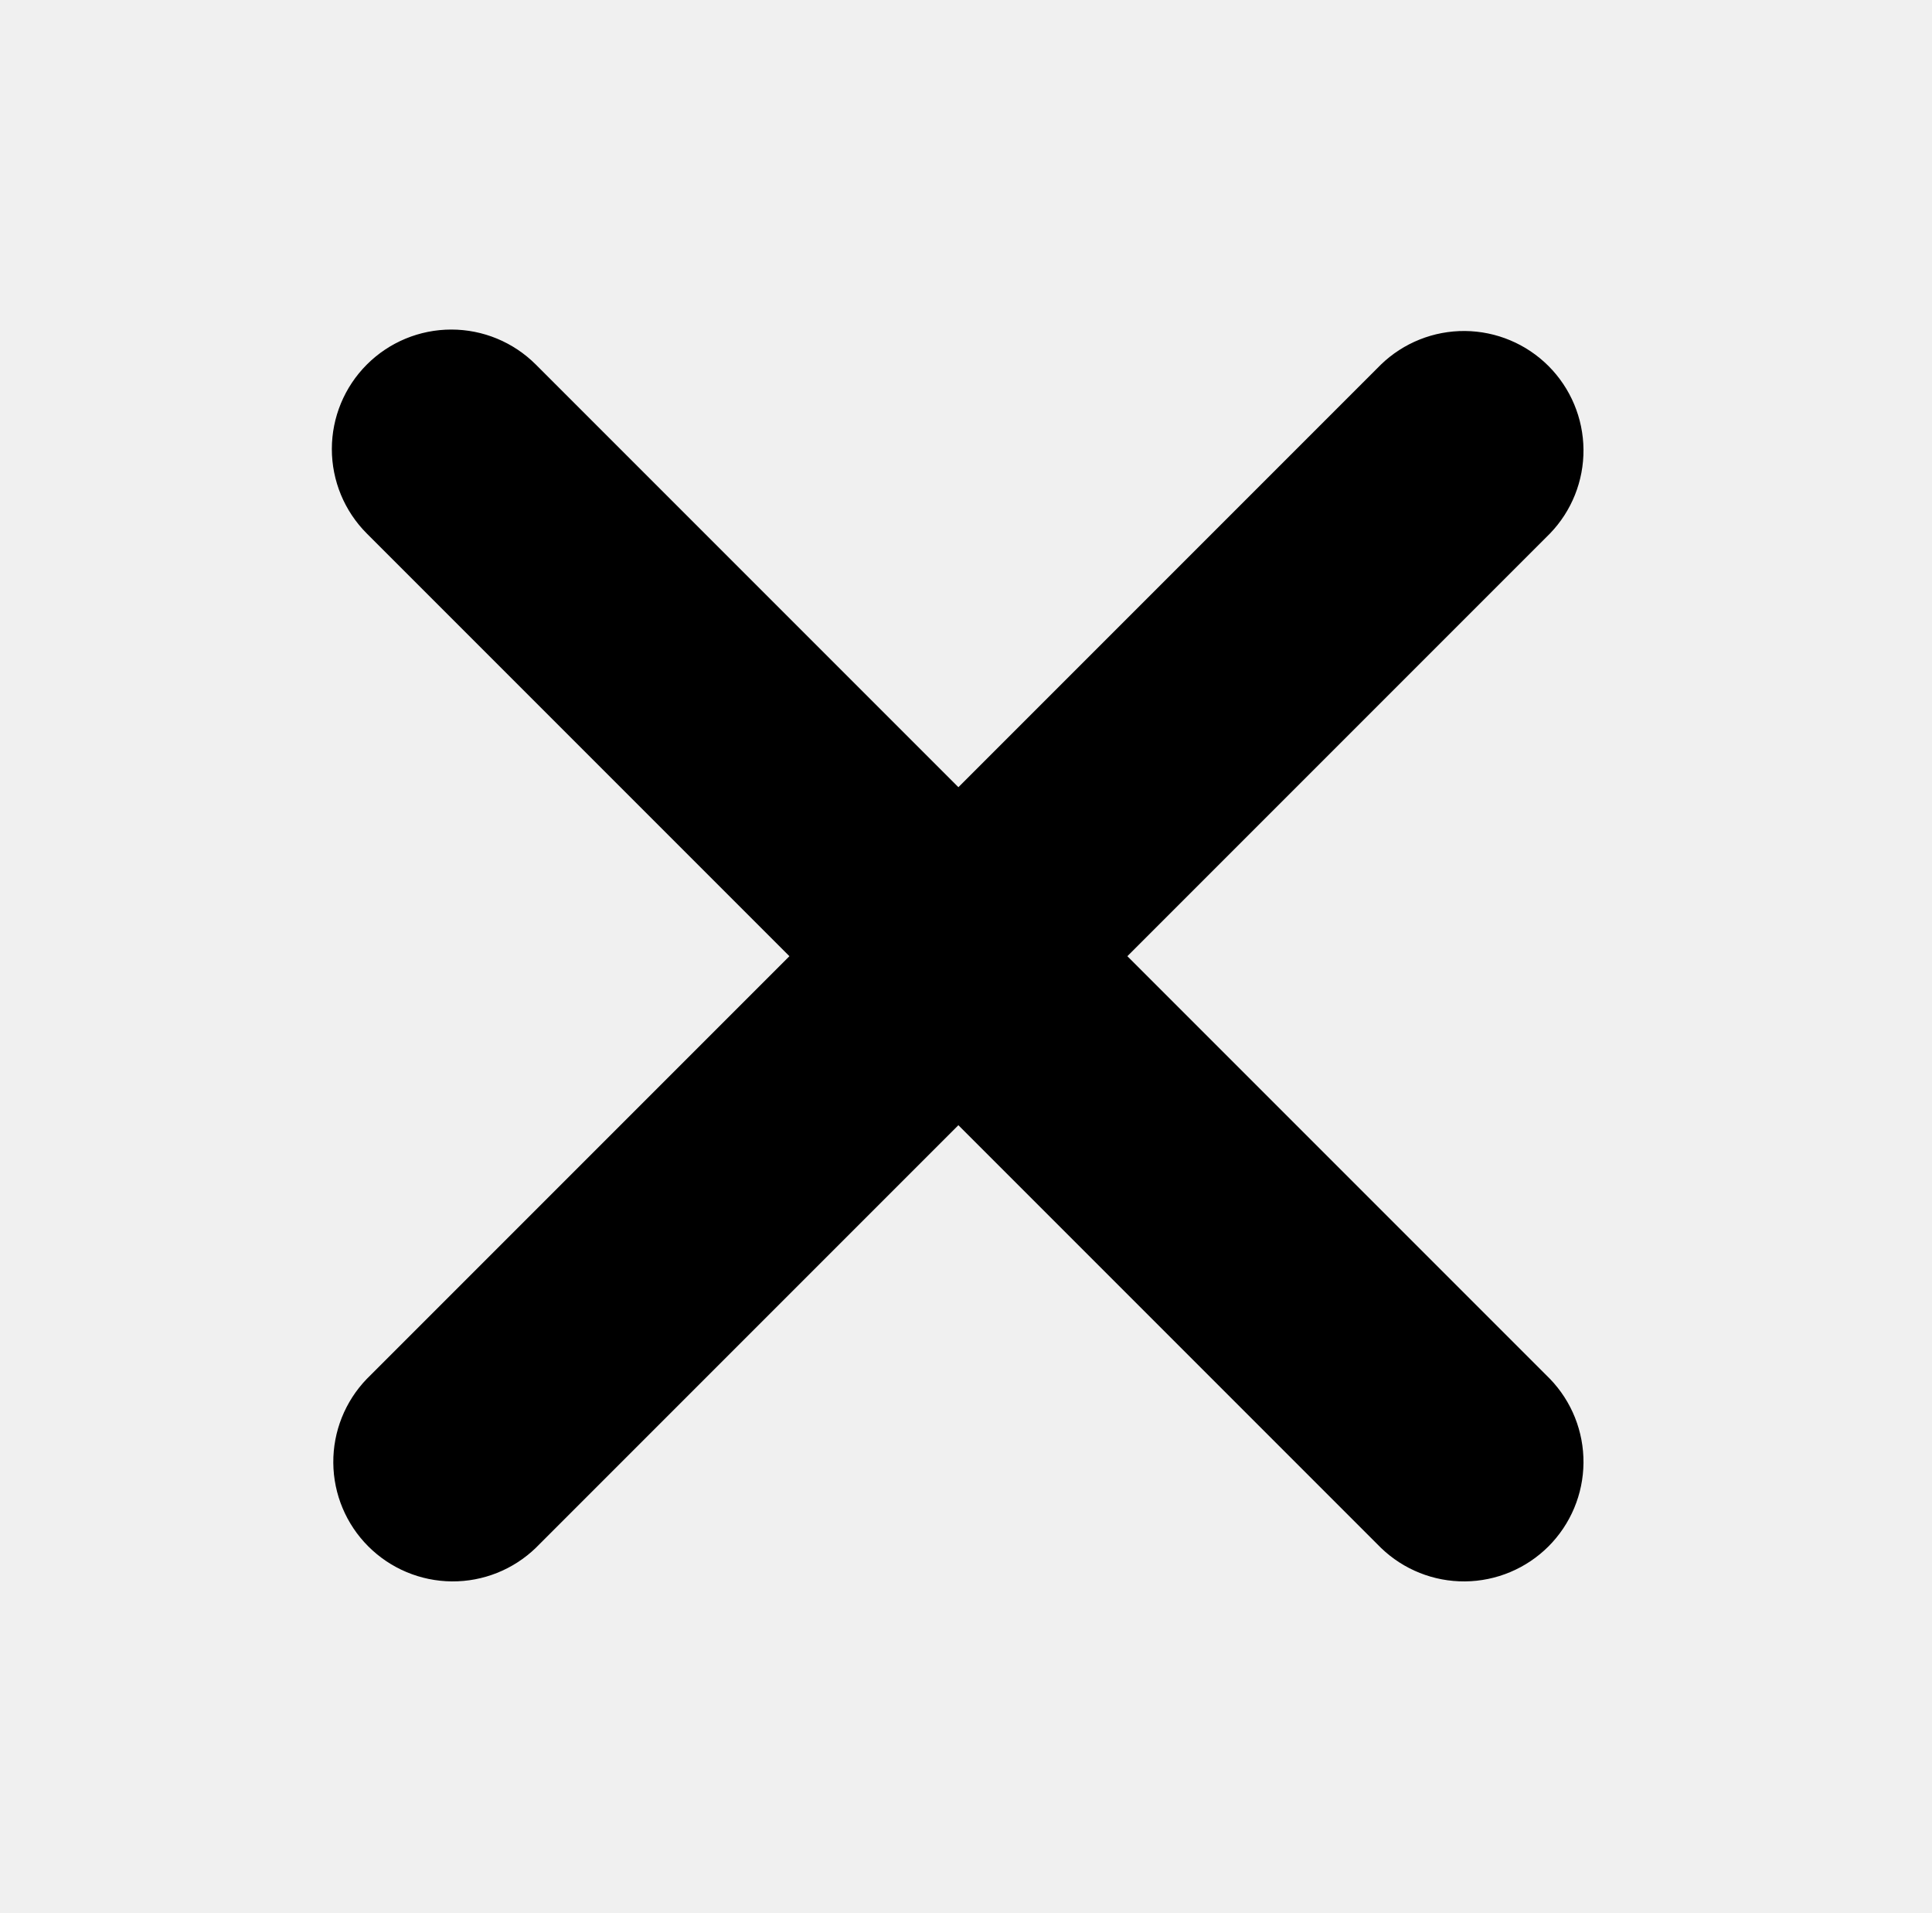
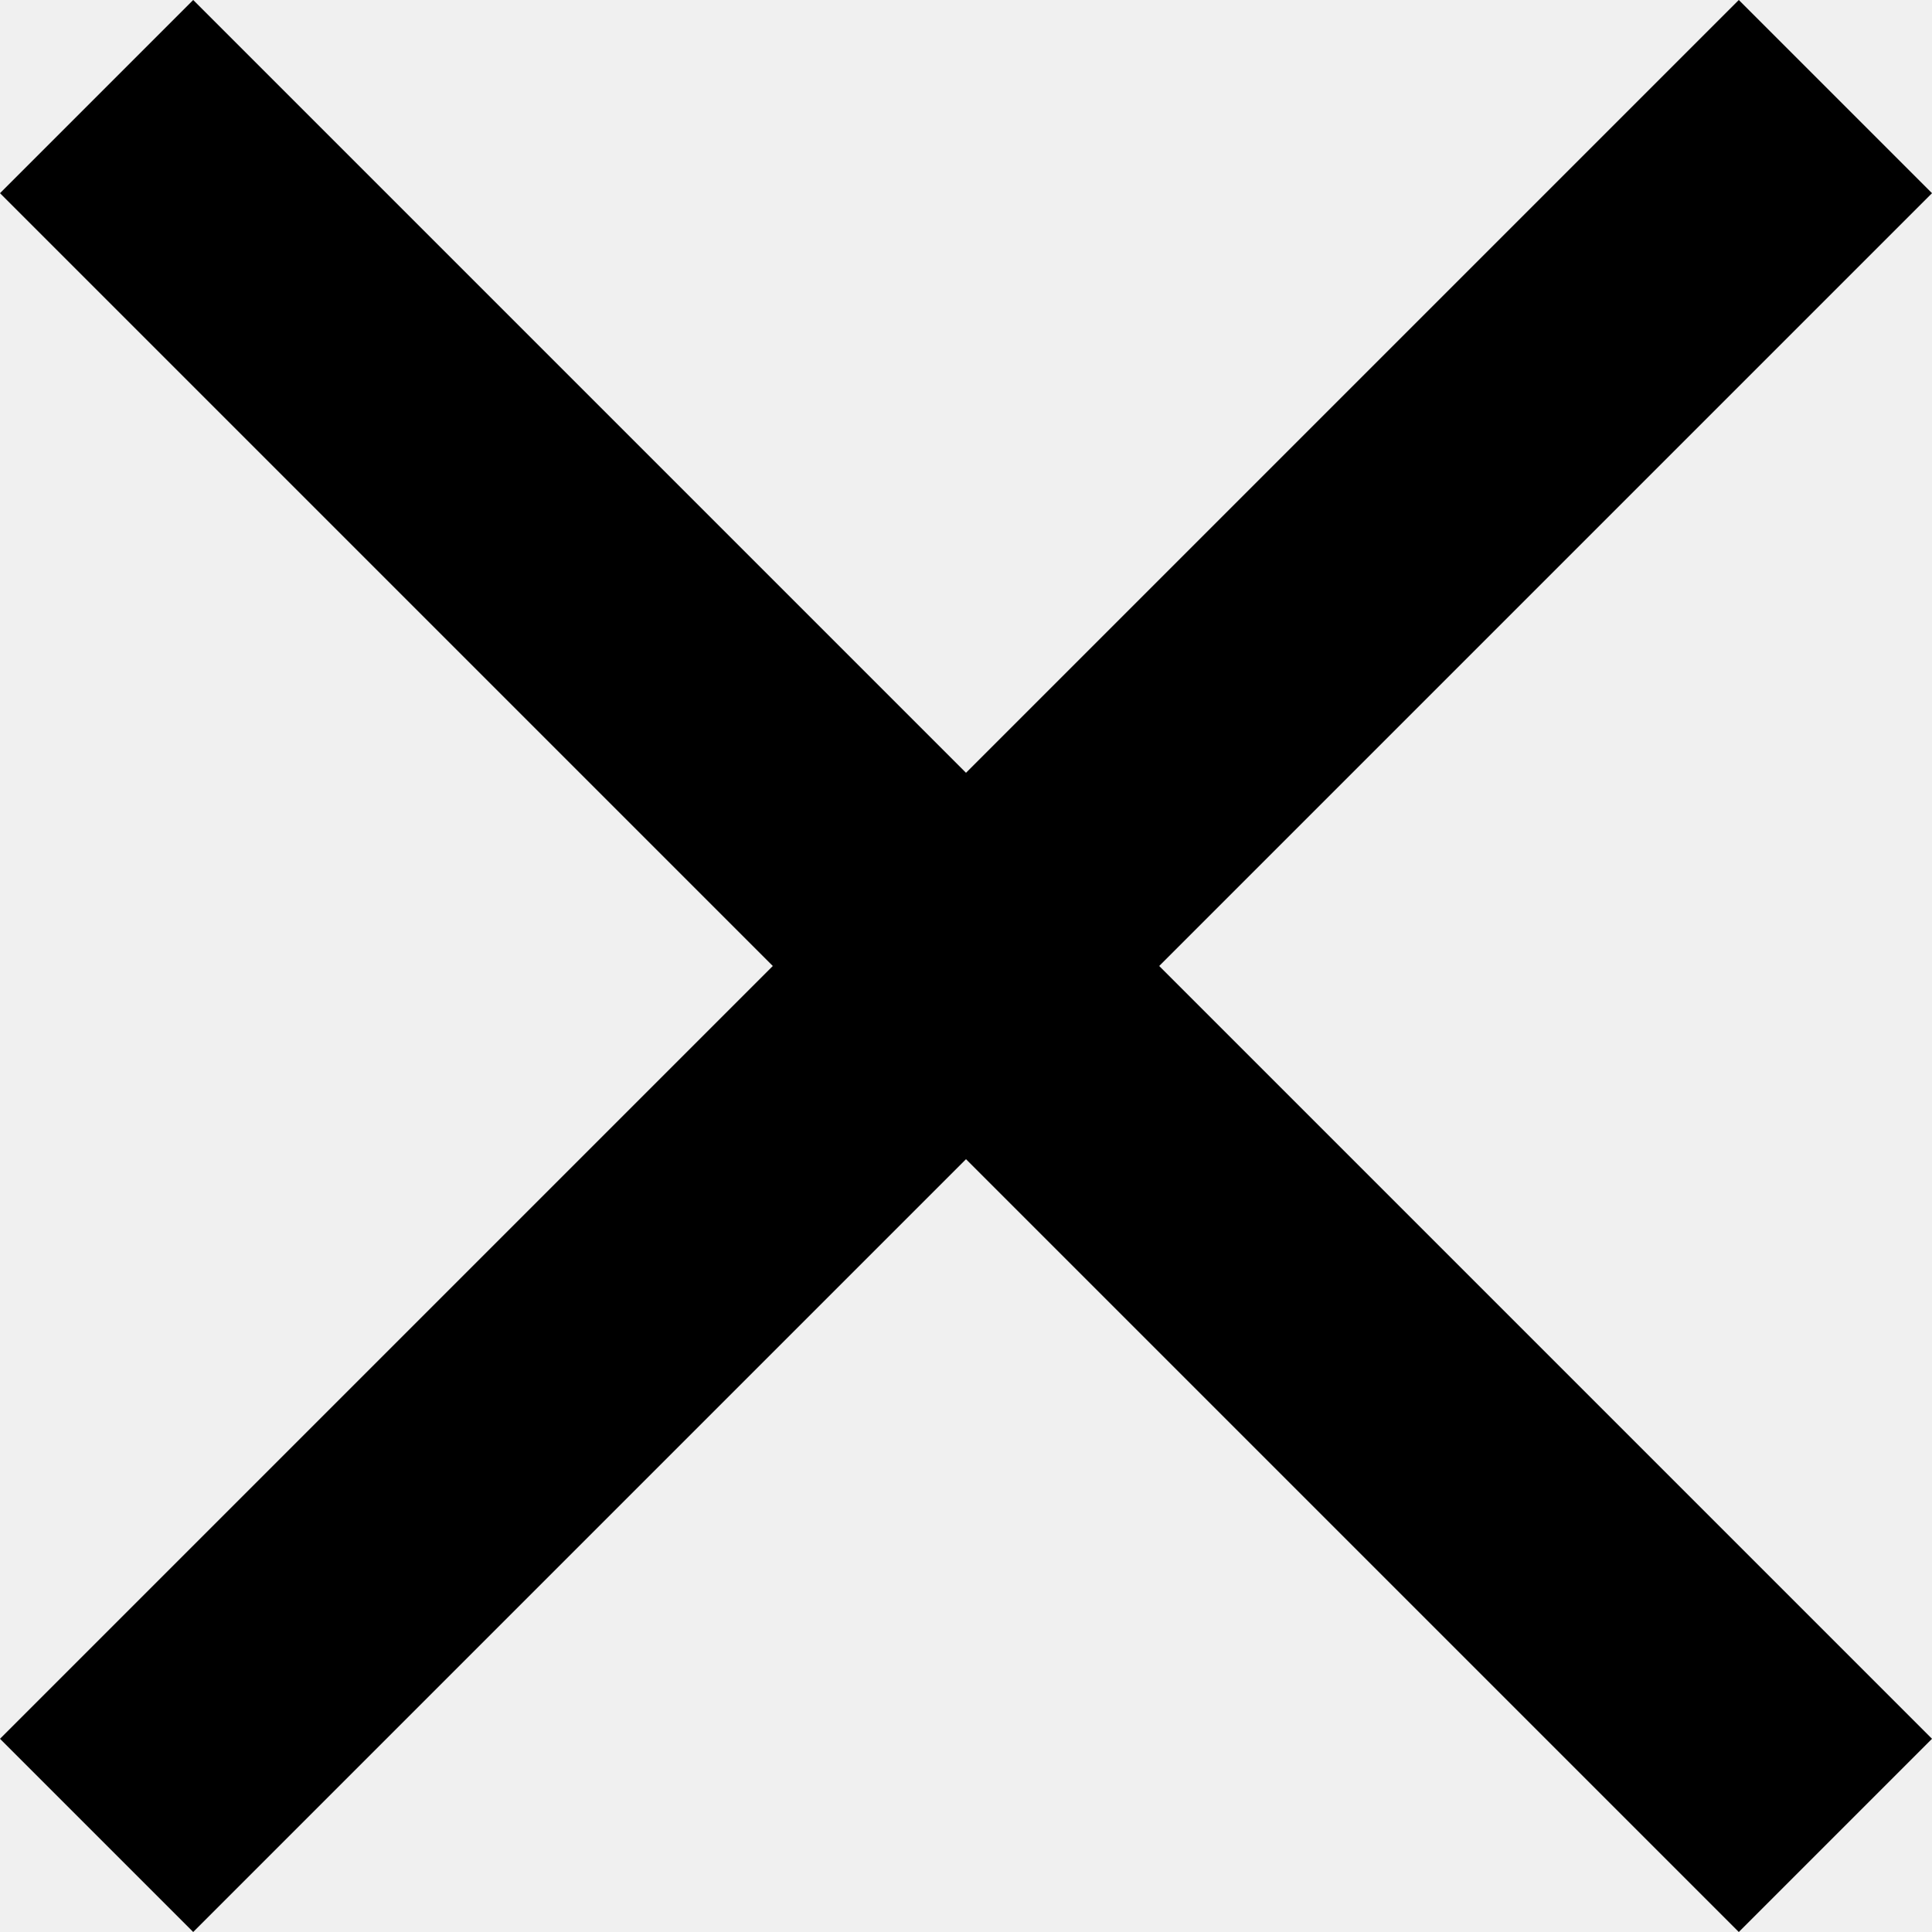
- <svg xmlns="http://www.w3.org/2000/svg" width="97" height="96" viewBox="0 0 97 96" fill="none">
-   <path d="M18.418 18.3C19.543 17.175 21.069 16.543 22.66 16.543C24.251 16.543 25.777 17.175 26.902 18.3L48.118 39.516L69.334 18.3C70.466 17.207 71.981 16.602 73.554 16.616C75.127 16.63 76.632 17.261 77.745 18.373C78.857 19.486 79.488 20.991 79.502 22.564C79.516 24.137 78.911 25.652 77.818 26.784L56.602 48L77.818 69.216C78.911 70.348 79.516 71.863 79.502 73.436C79.488 75.01 78.857 76.514 77.745 77.627C76.632 78.739 75.127 79.37 73.554 79.384C71.981 79.398 70.466 78.793 69.334 77.7L48.118 56.484L26.902 77.7C25.77 78.793 24.255 79.398 22.681 79.384C21.108 79.37 19.603 78.739 18.491 77.627C17.378 76.514 16.747 75.01 16.734 73.436C16.72 71.863 17.325 70.348 18.418 69.216L39.634 48L18.418 26.784C17.293 25.659 16.661 24.133 16.661 22.542C16.661 20.951 17.293 19.425 18.418 18.3Z" fill="currentColor" />
+ <svg xmlns="http://www.w3.org/2000/svg" width="64" height="64" viewBox="0 0 64 64" fill="none">
+   <g clip-path="url(#clip0_2658_1304)">
+     <path d="M64 6.4L57.6 0L32 25.6L6.4 0L0 6.4L25.6 32L0 57.6L6.4 64L32 38.4L57.6 64L64 57.6L38.4 32L64 6.4Z" fill="currentColor" />
+   </g>
+   <defs>
+     <clipPath id="clip0_2658_1304">
+       <rect width="64" height="64" fill="white" />
+     </clipPath>
+   </defs>
</svg>
